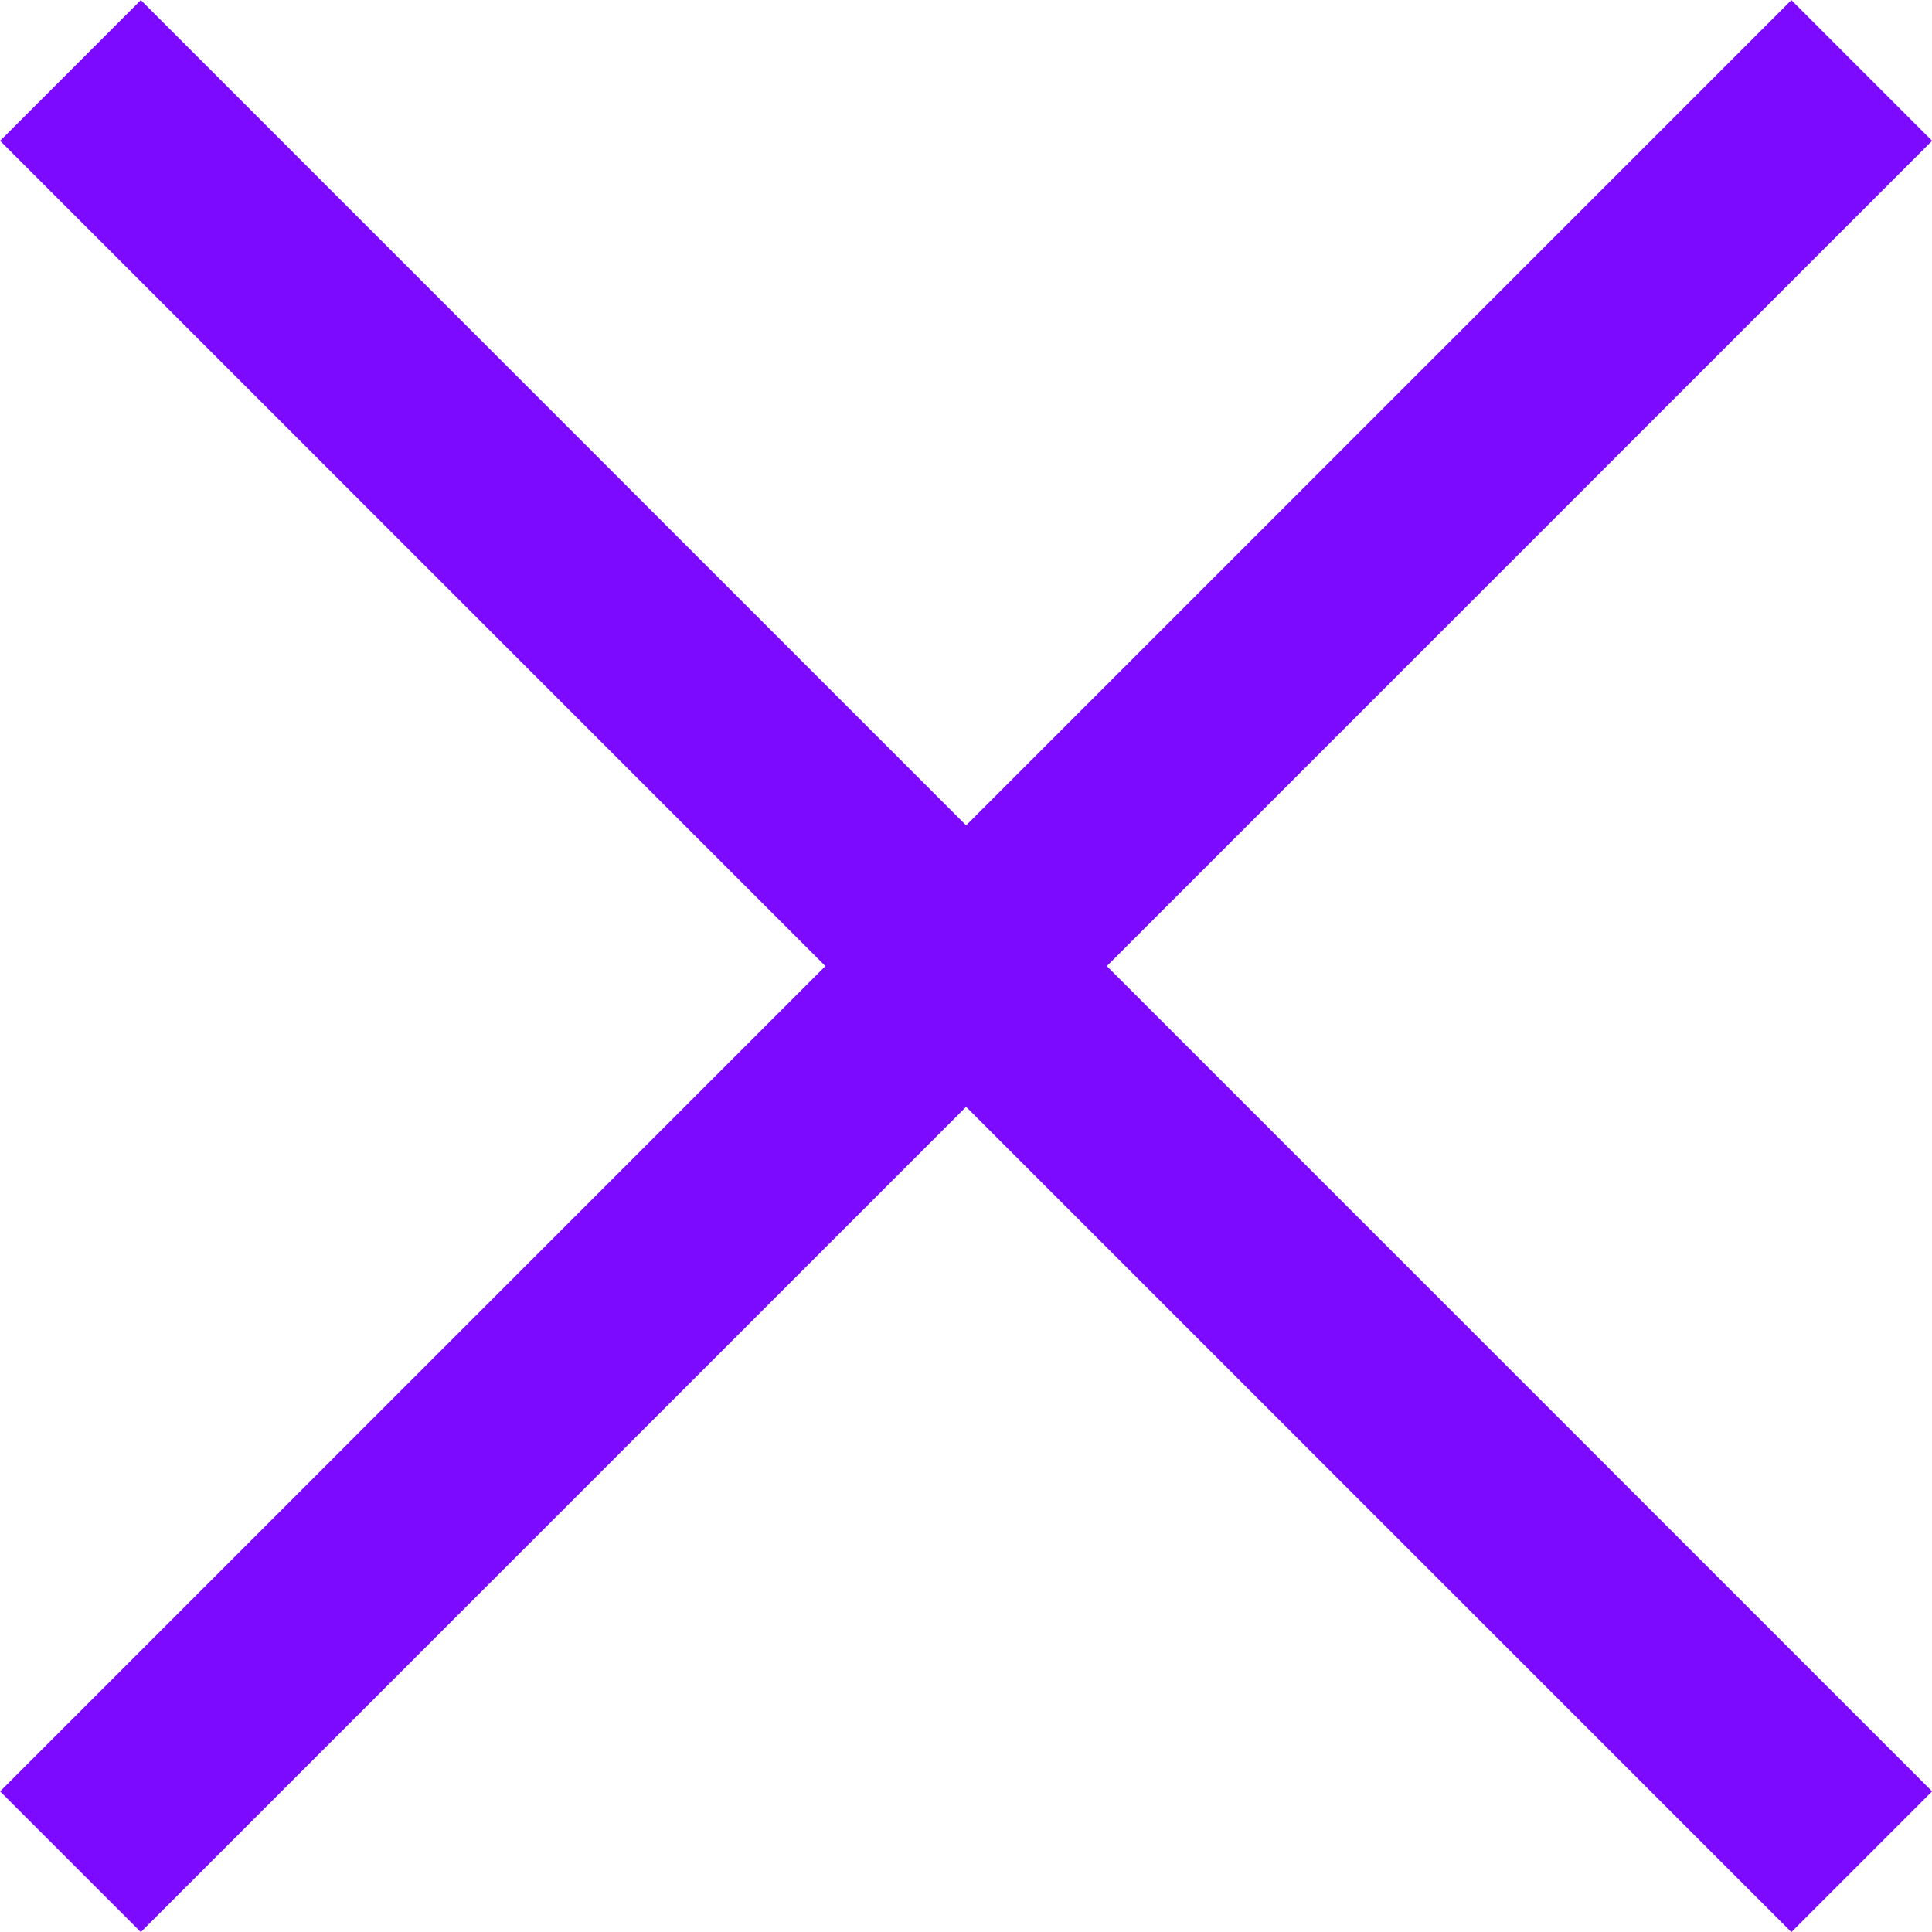
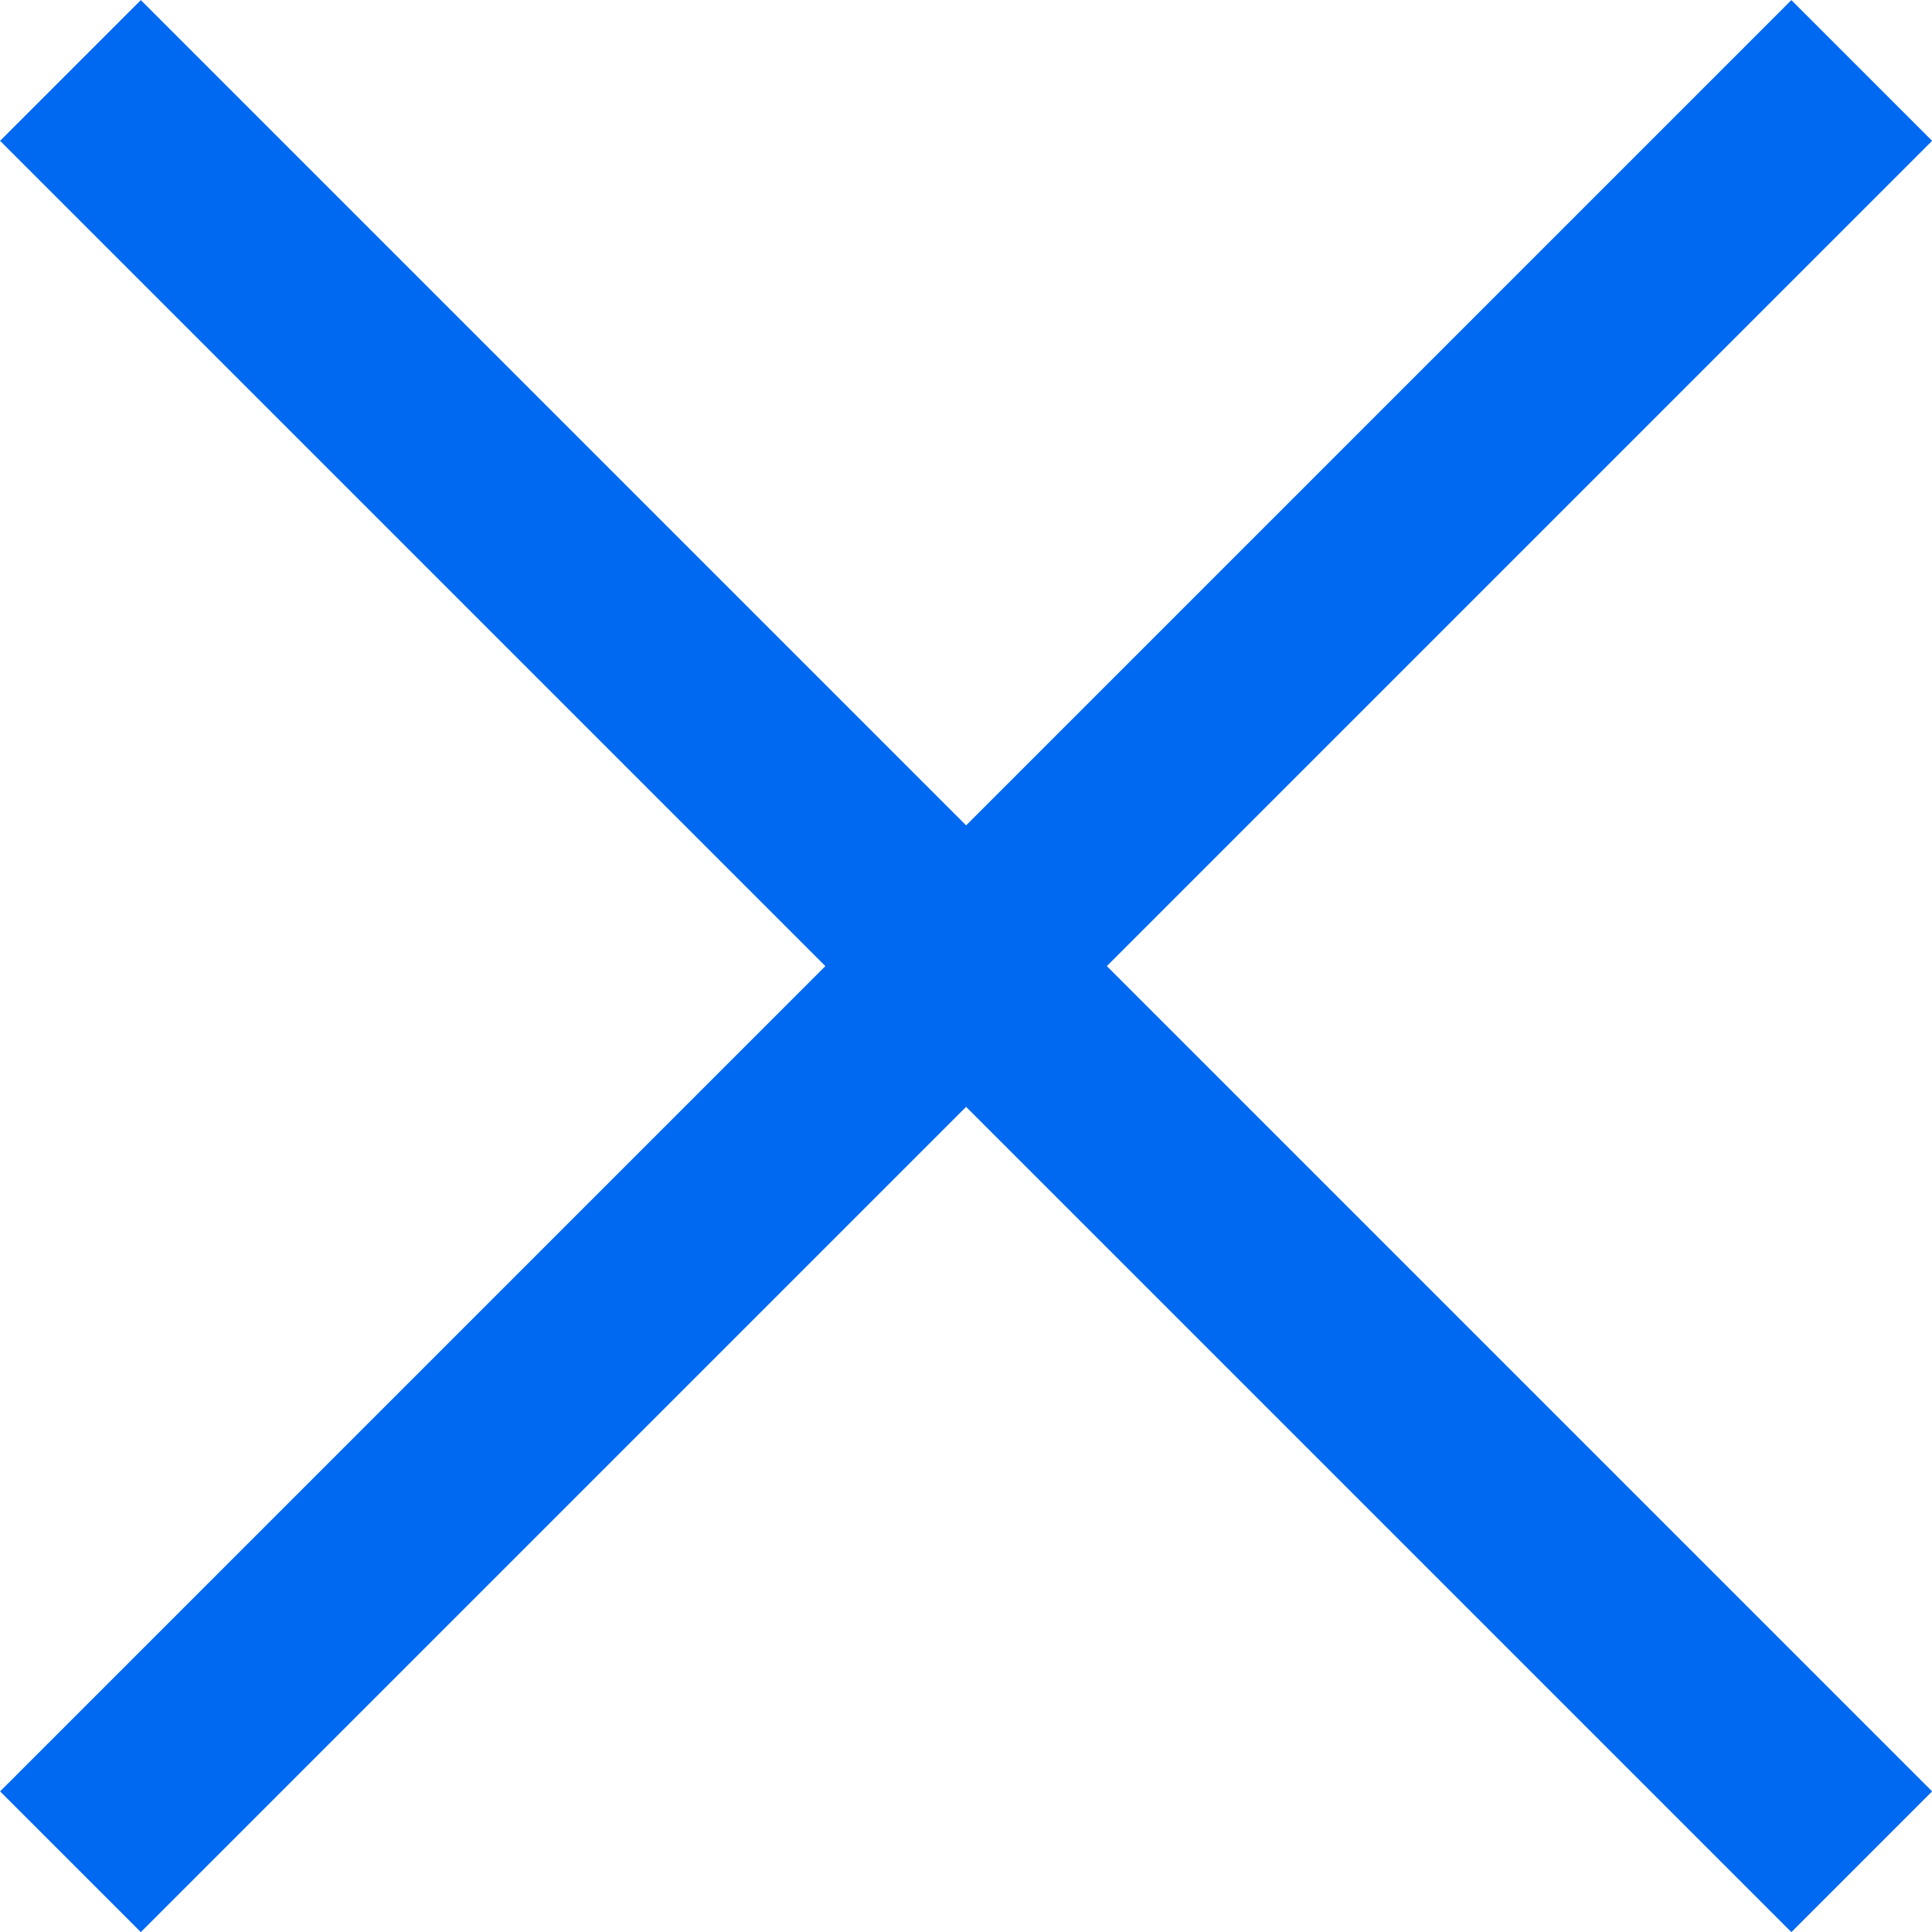
<svg xmlns="http://www.w3.org/2000/svg" width="9.707" height="9.707" viewBox="0 0 9.707 9.707">
  <g id="Group_117" data-name="Group 117" transform="translate(-183.146 -1468.146)" style="isolation: isolate">
-     <line id="Line_11" data-name="Line 11" x2="9" y2="9" transform="translate(183.5 1468.5)" fill="none" stroke="#7C0AFF" stroke-width="1" />
-     <line id="Line_12" data-name="Line 12" x1="9" y2="9" transform="translate(183.5 1468.5)" fill="none" stroke="#7C0AFF" stroke-width="1" />
+     <line id="Line_11" data-name="Line 11" x2="9" y2="9" transform="translate(183.5 1468.5)" fill="none" stroke="#0069f1" stroke-width="1" />
+     <line id="Line_12" data-name="Line 12" x1="9" y2="9" transform="translate(183.5 1468.5)" fill="none" stroke="#0069f1" stroke-width="1" />
  </g>
</svg>
